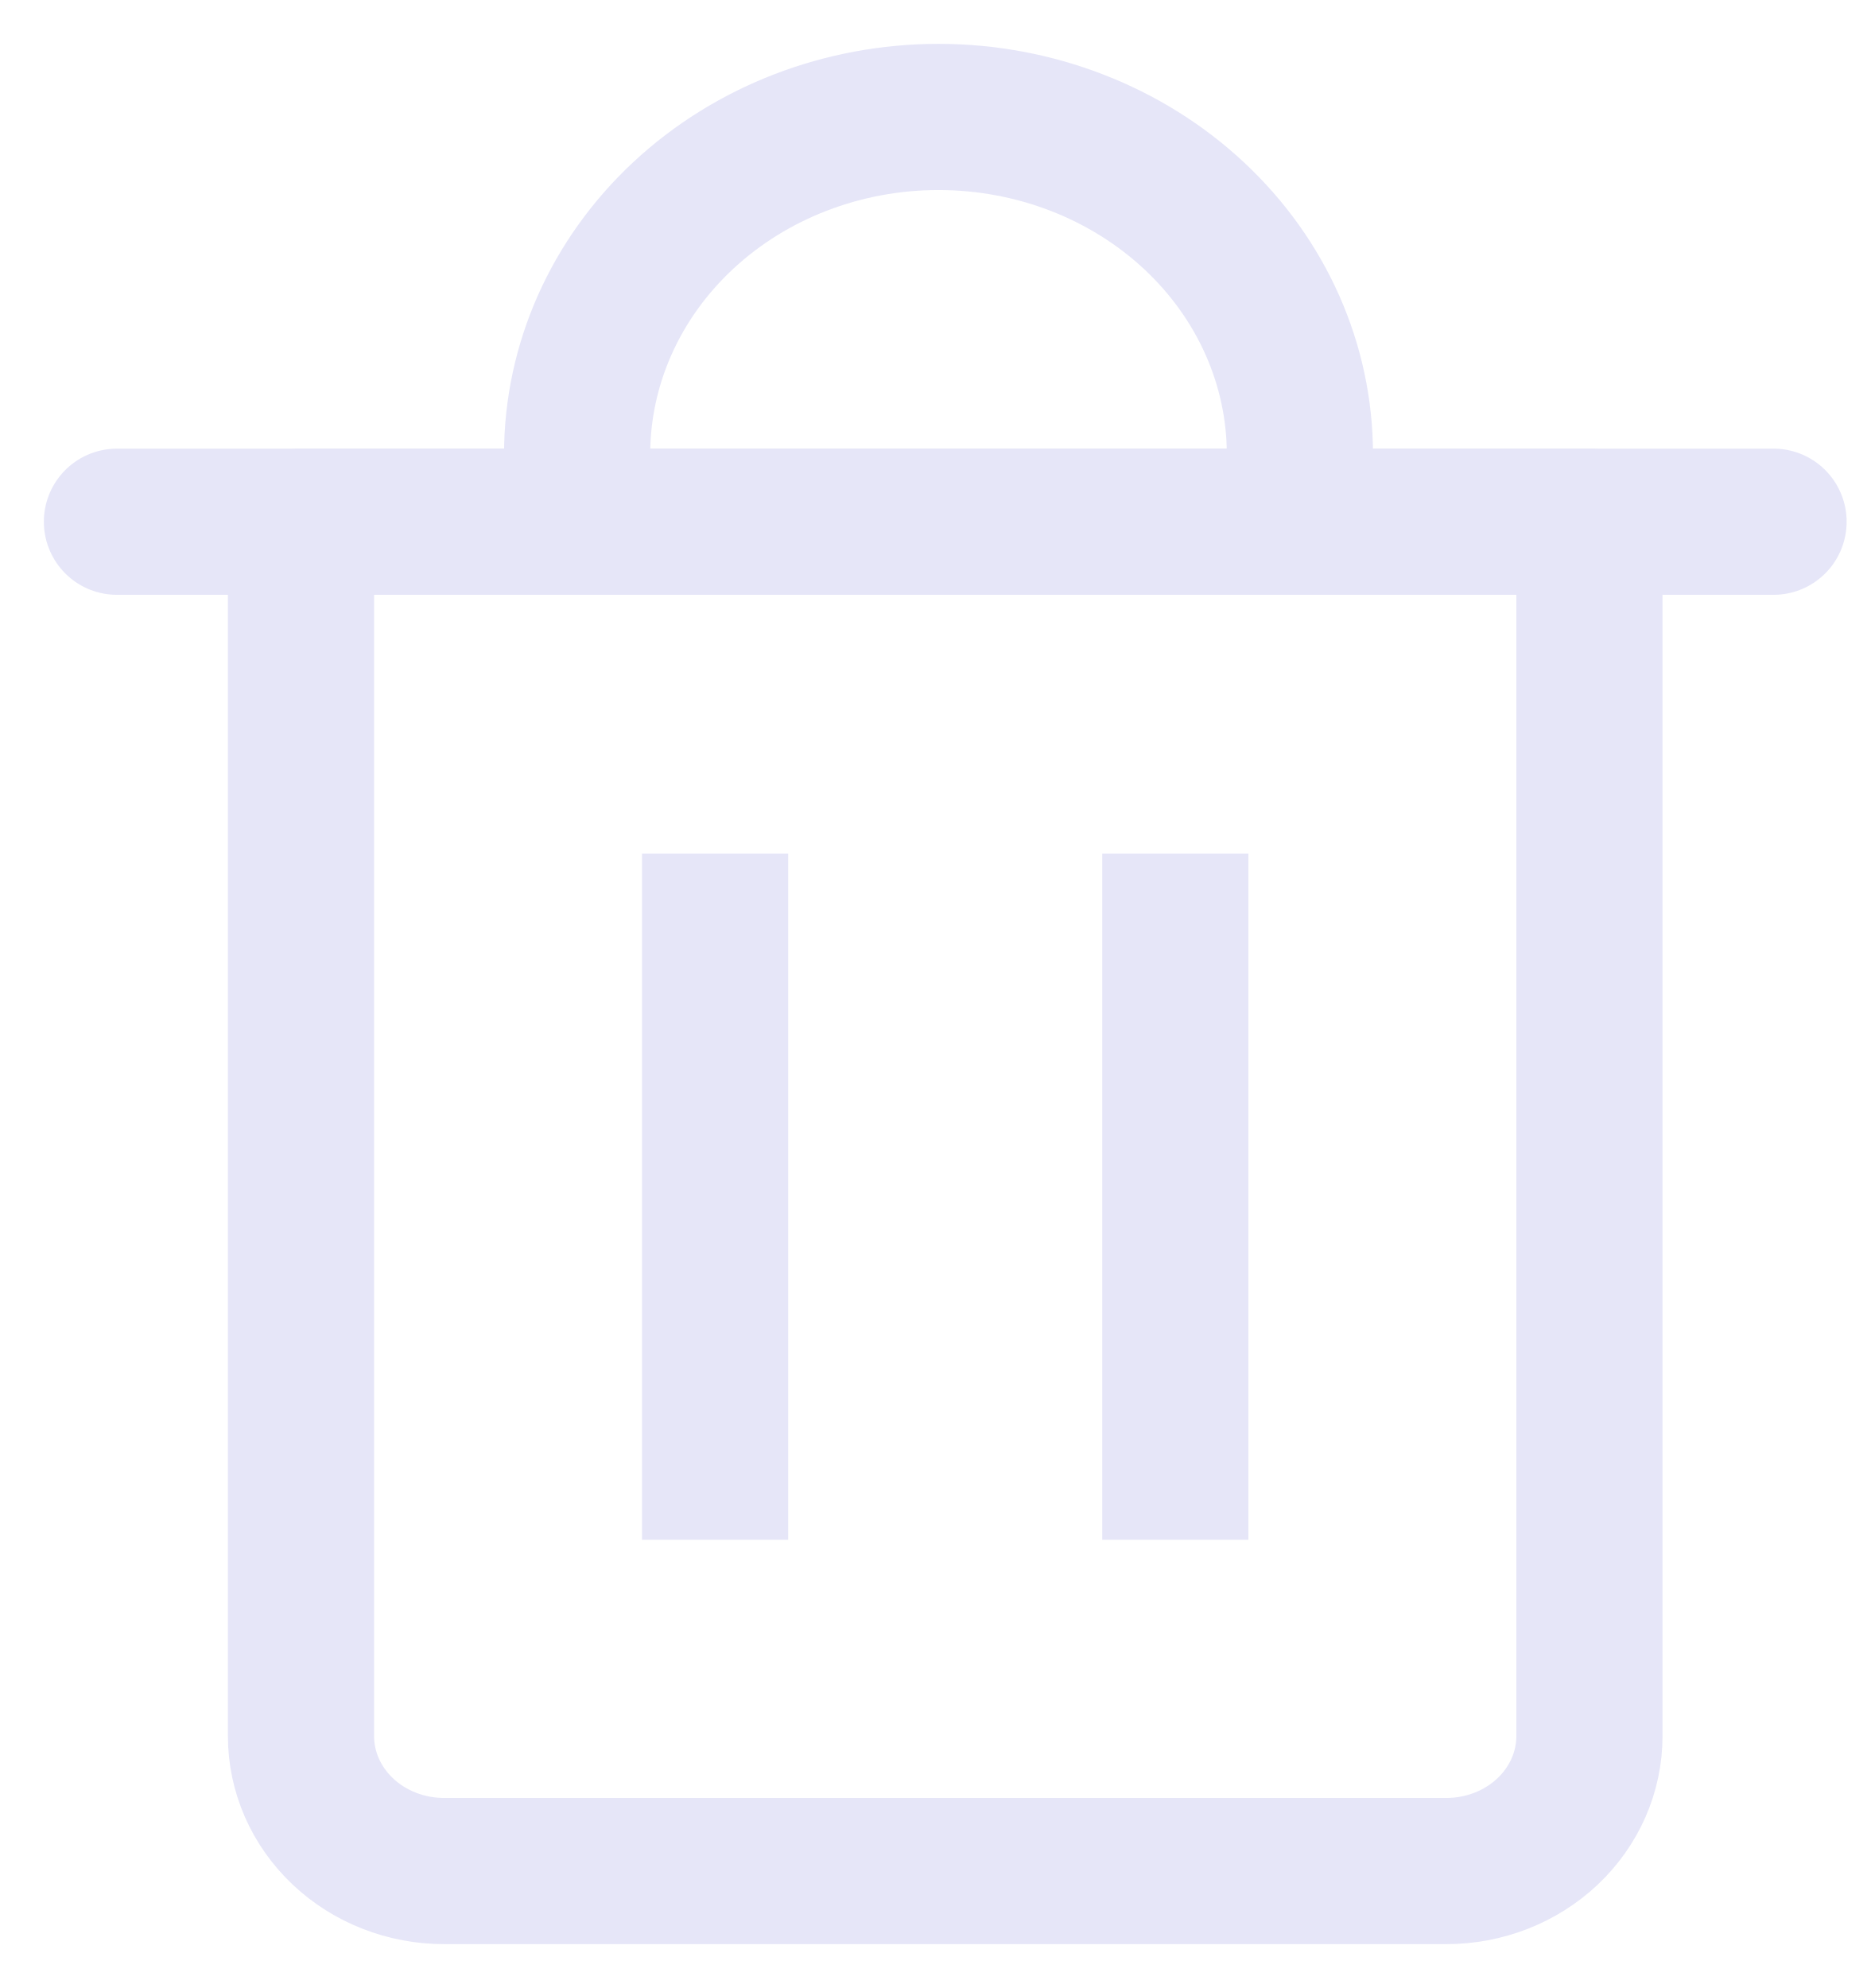
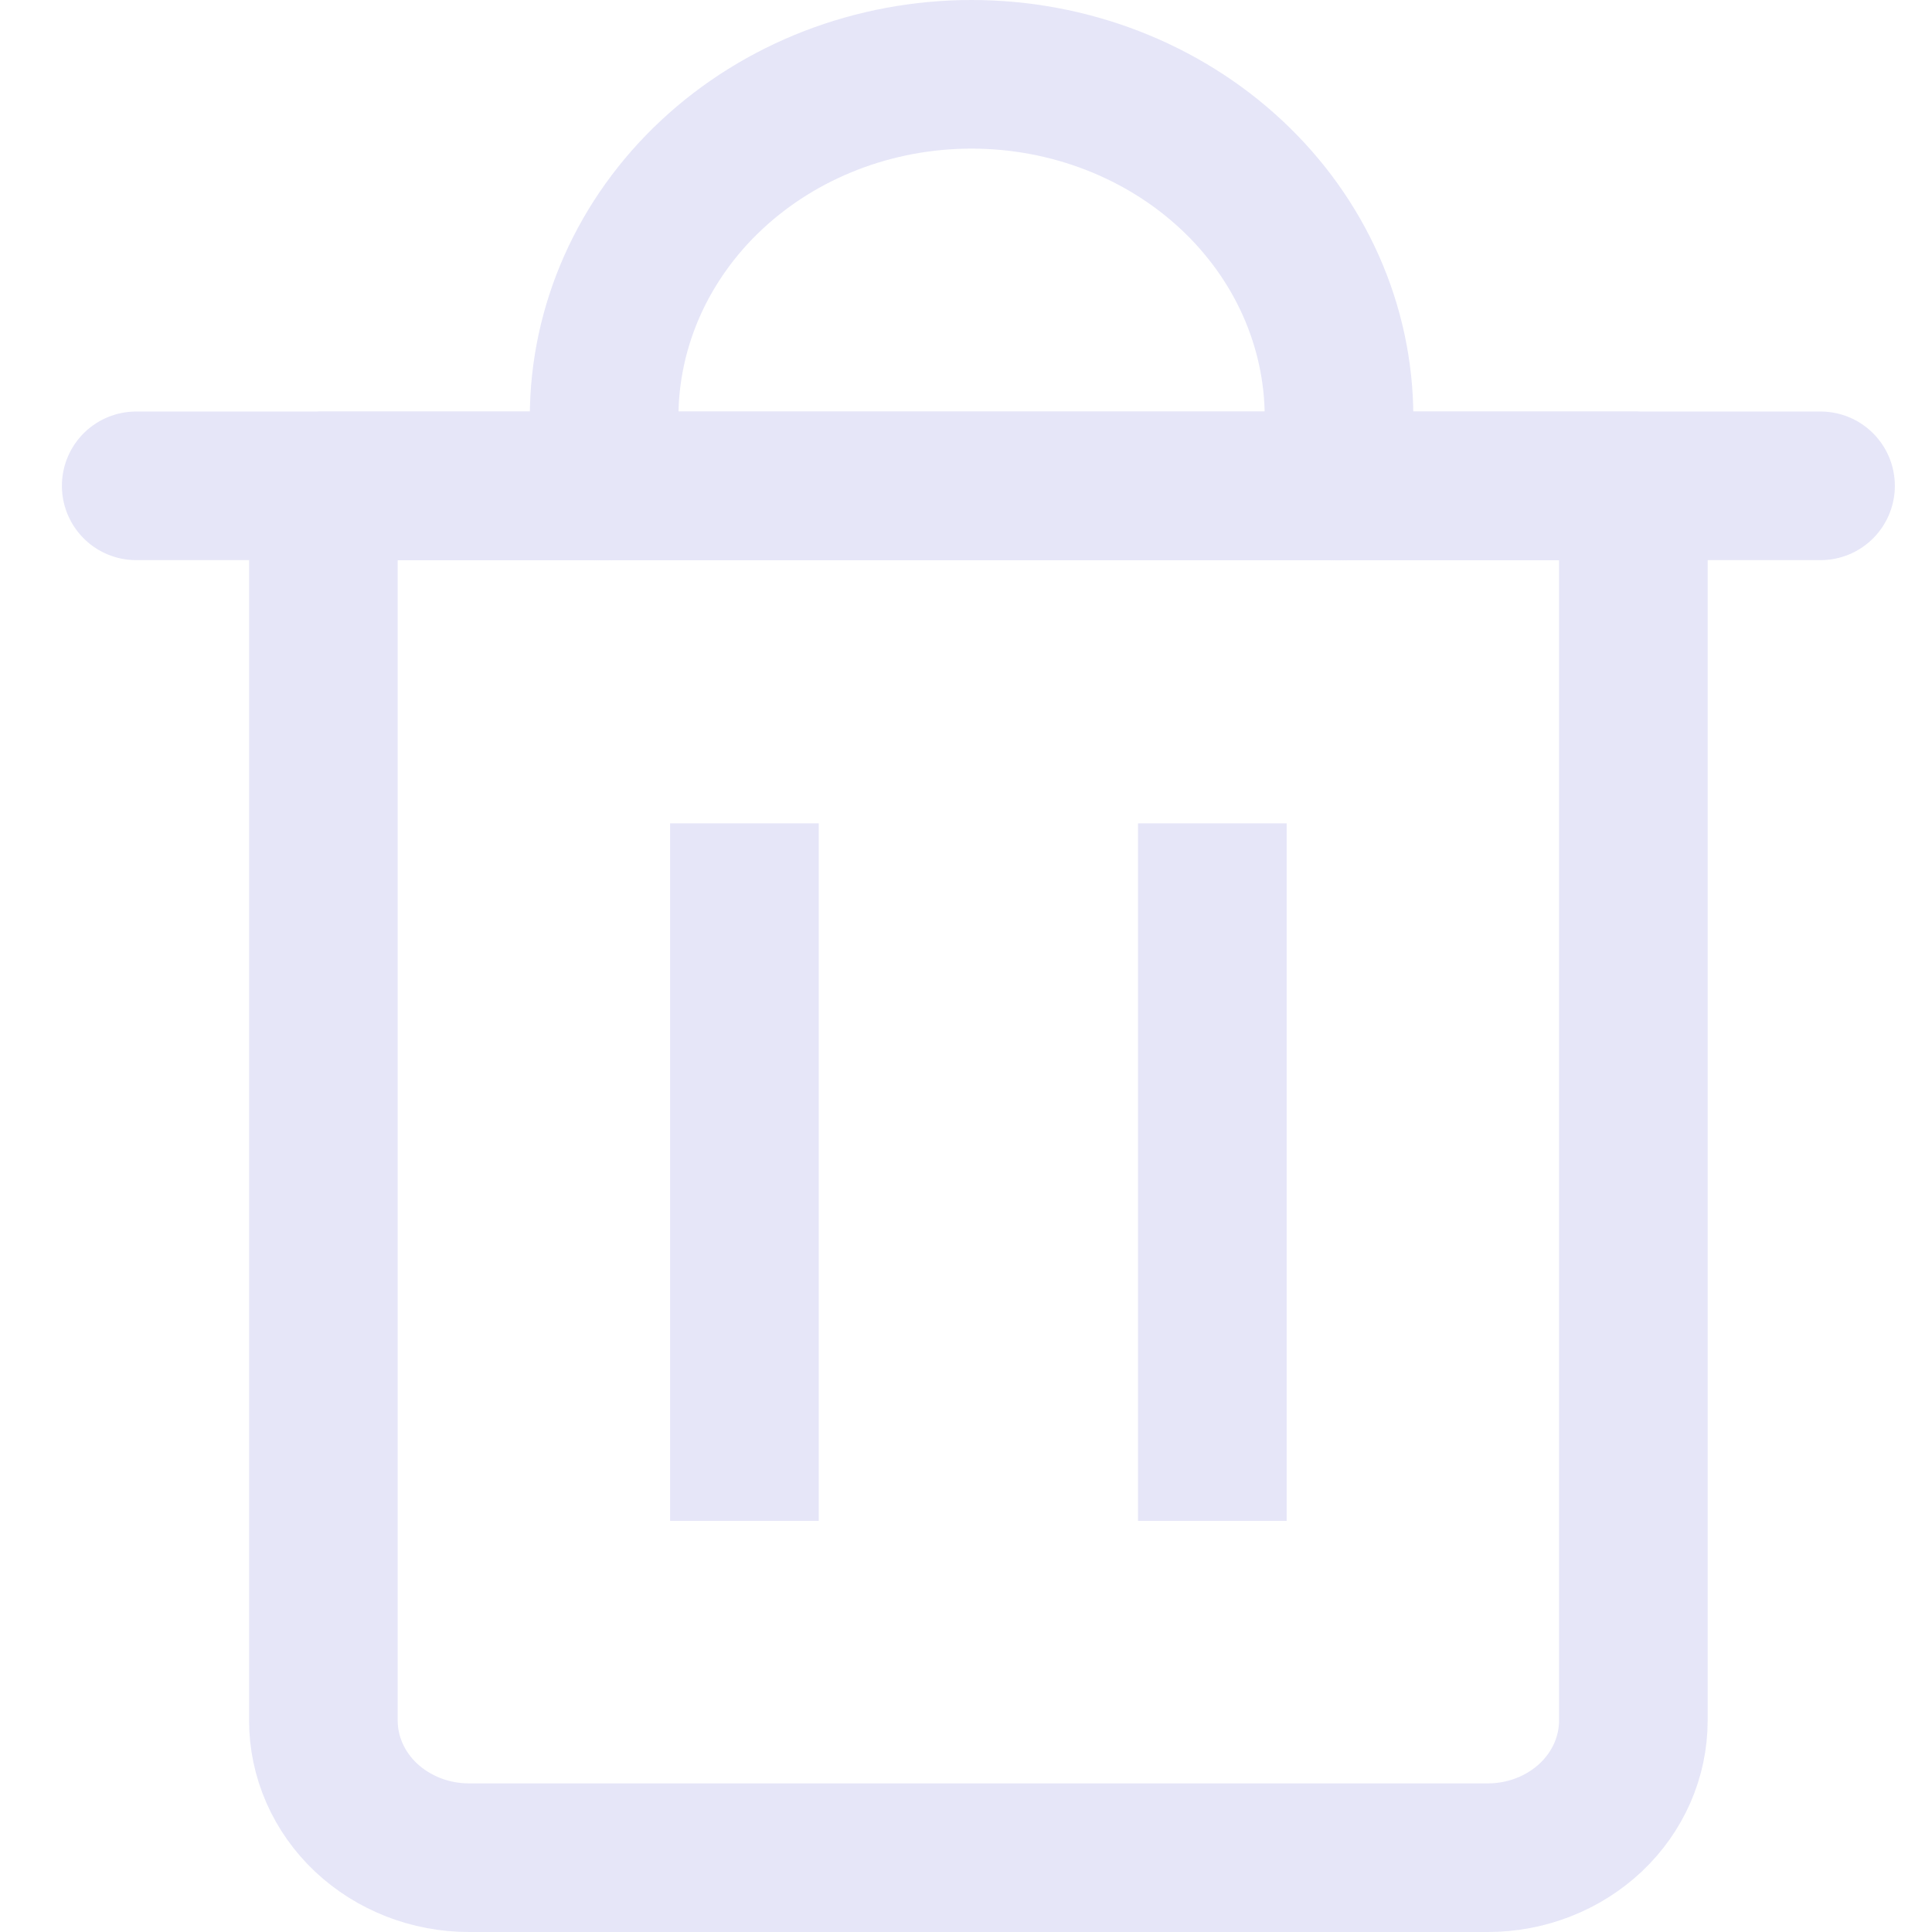
- <svg xmlns="http://www.w3.org/2000/svg" width="32" height="34" viewBox="0 0 32 34" fill="none">
-   <path d="M2 8.923H30.334" stroke="#E6E6F8" stroke-width="2.5" stroke-linecap="round" stroke-linejoin="round" />
-   <path d="M5.148 8.923H27.185V29.692C27.185 30.304 26.927 30.891 26.468 31.324C26.009 31.757 25.386 32 24.736 32H7.597C6.947 32 6.324 31.757 5.865 31.324C5.406 30.891 5.148 30.304 5.148 29.692V8.923Z" stroke="#E6E6F8" stroke-width="2.5" stroke-linecap="round" stroke-linejoin="round" />
-   <path d="M9.871 8.923V7.769C9.871 6.239 10.522 4.772 11.681 3.69C12.84 2.608 14.413 2 16.052 2C17.691 2 19.264 2.608 20.423 3.69C21.582 4.772 22.233 6.239 22.233 7.769V8.923" stroke="#E6E6F8" stroke-width="2.5" stroke-linecap="round" stroke-linejoin="round" />
-   <path d="M12.231 15.85V25.084" stroke="#E6E6F8" stroke-width="2.5" stroke-linecap="square" stroke-linejoin="round" />
-   <path d="M20.102 15.85V25.084" stroke="#E6E6F8" stroke-width="2.5" stroke-linecap="square" stroke-linejoin="round" />
+ <svg xmlns="http://www.w3.org/2000/svg" width="26" height="26" viewBox="0 0 26 26" fill="none">
+   <path d="M1.833 6.538H24.5" stroke="#E6E6F8" stroke-width="2" stroke-linecap="round" stroke-linejoin="round" />
+   <path d="M4.352 6.538H21.981V23.154C21.981 23.643 21.775 24.113 21.408 24.459C21.04 24.805 20.542 25 20.023 25H6.311C5.791 25 5.293 24.805 4.925 24.459C4.558 24.113 4.352 23.643 4.352 23.154V6.538Z" stroke="#E6E6F8" stroke-width="2" stroke-linecap="round" stroke-linejoin="round" />
+   <path d="M8.13 6.539V5.615C8.13 4.391 8.651 3.217 9.578 2.352C10.506 1.486 11.763 1 13.075 1C14.386 1 15.644 1.486 16.572 2.352C17.499 3.217 18.02 4.391 18.02 5.615V6.539" stroke="#E6E6F8" stroke-width="2" stroke-linecap="round" stroke-linejoin="round" />
+   <path d="M10.018 12.08V19.467" stroke="#E6E6F8" stroke-width="2" stroke-linecap="square" stroke-linejoin="round" />
+   <path d="M16.315 12.08V19.467" stroke="#E6E6F8" stroke-width="2" stroke-linecap="square" stroke-linejoin="round" />
</svg>
